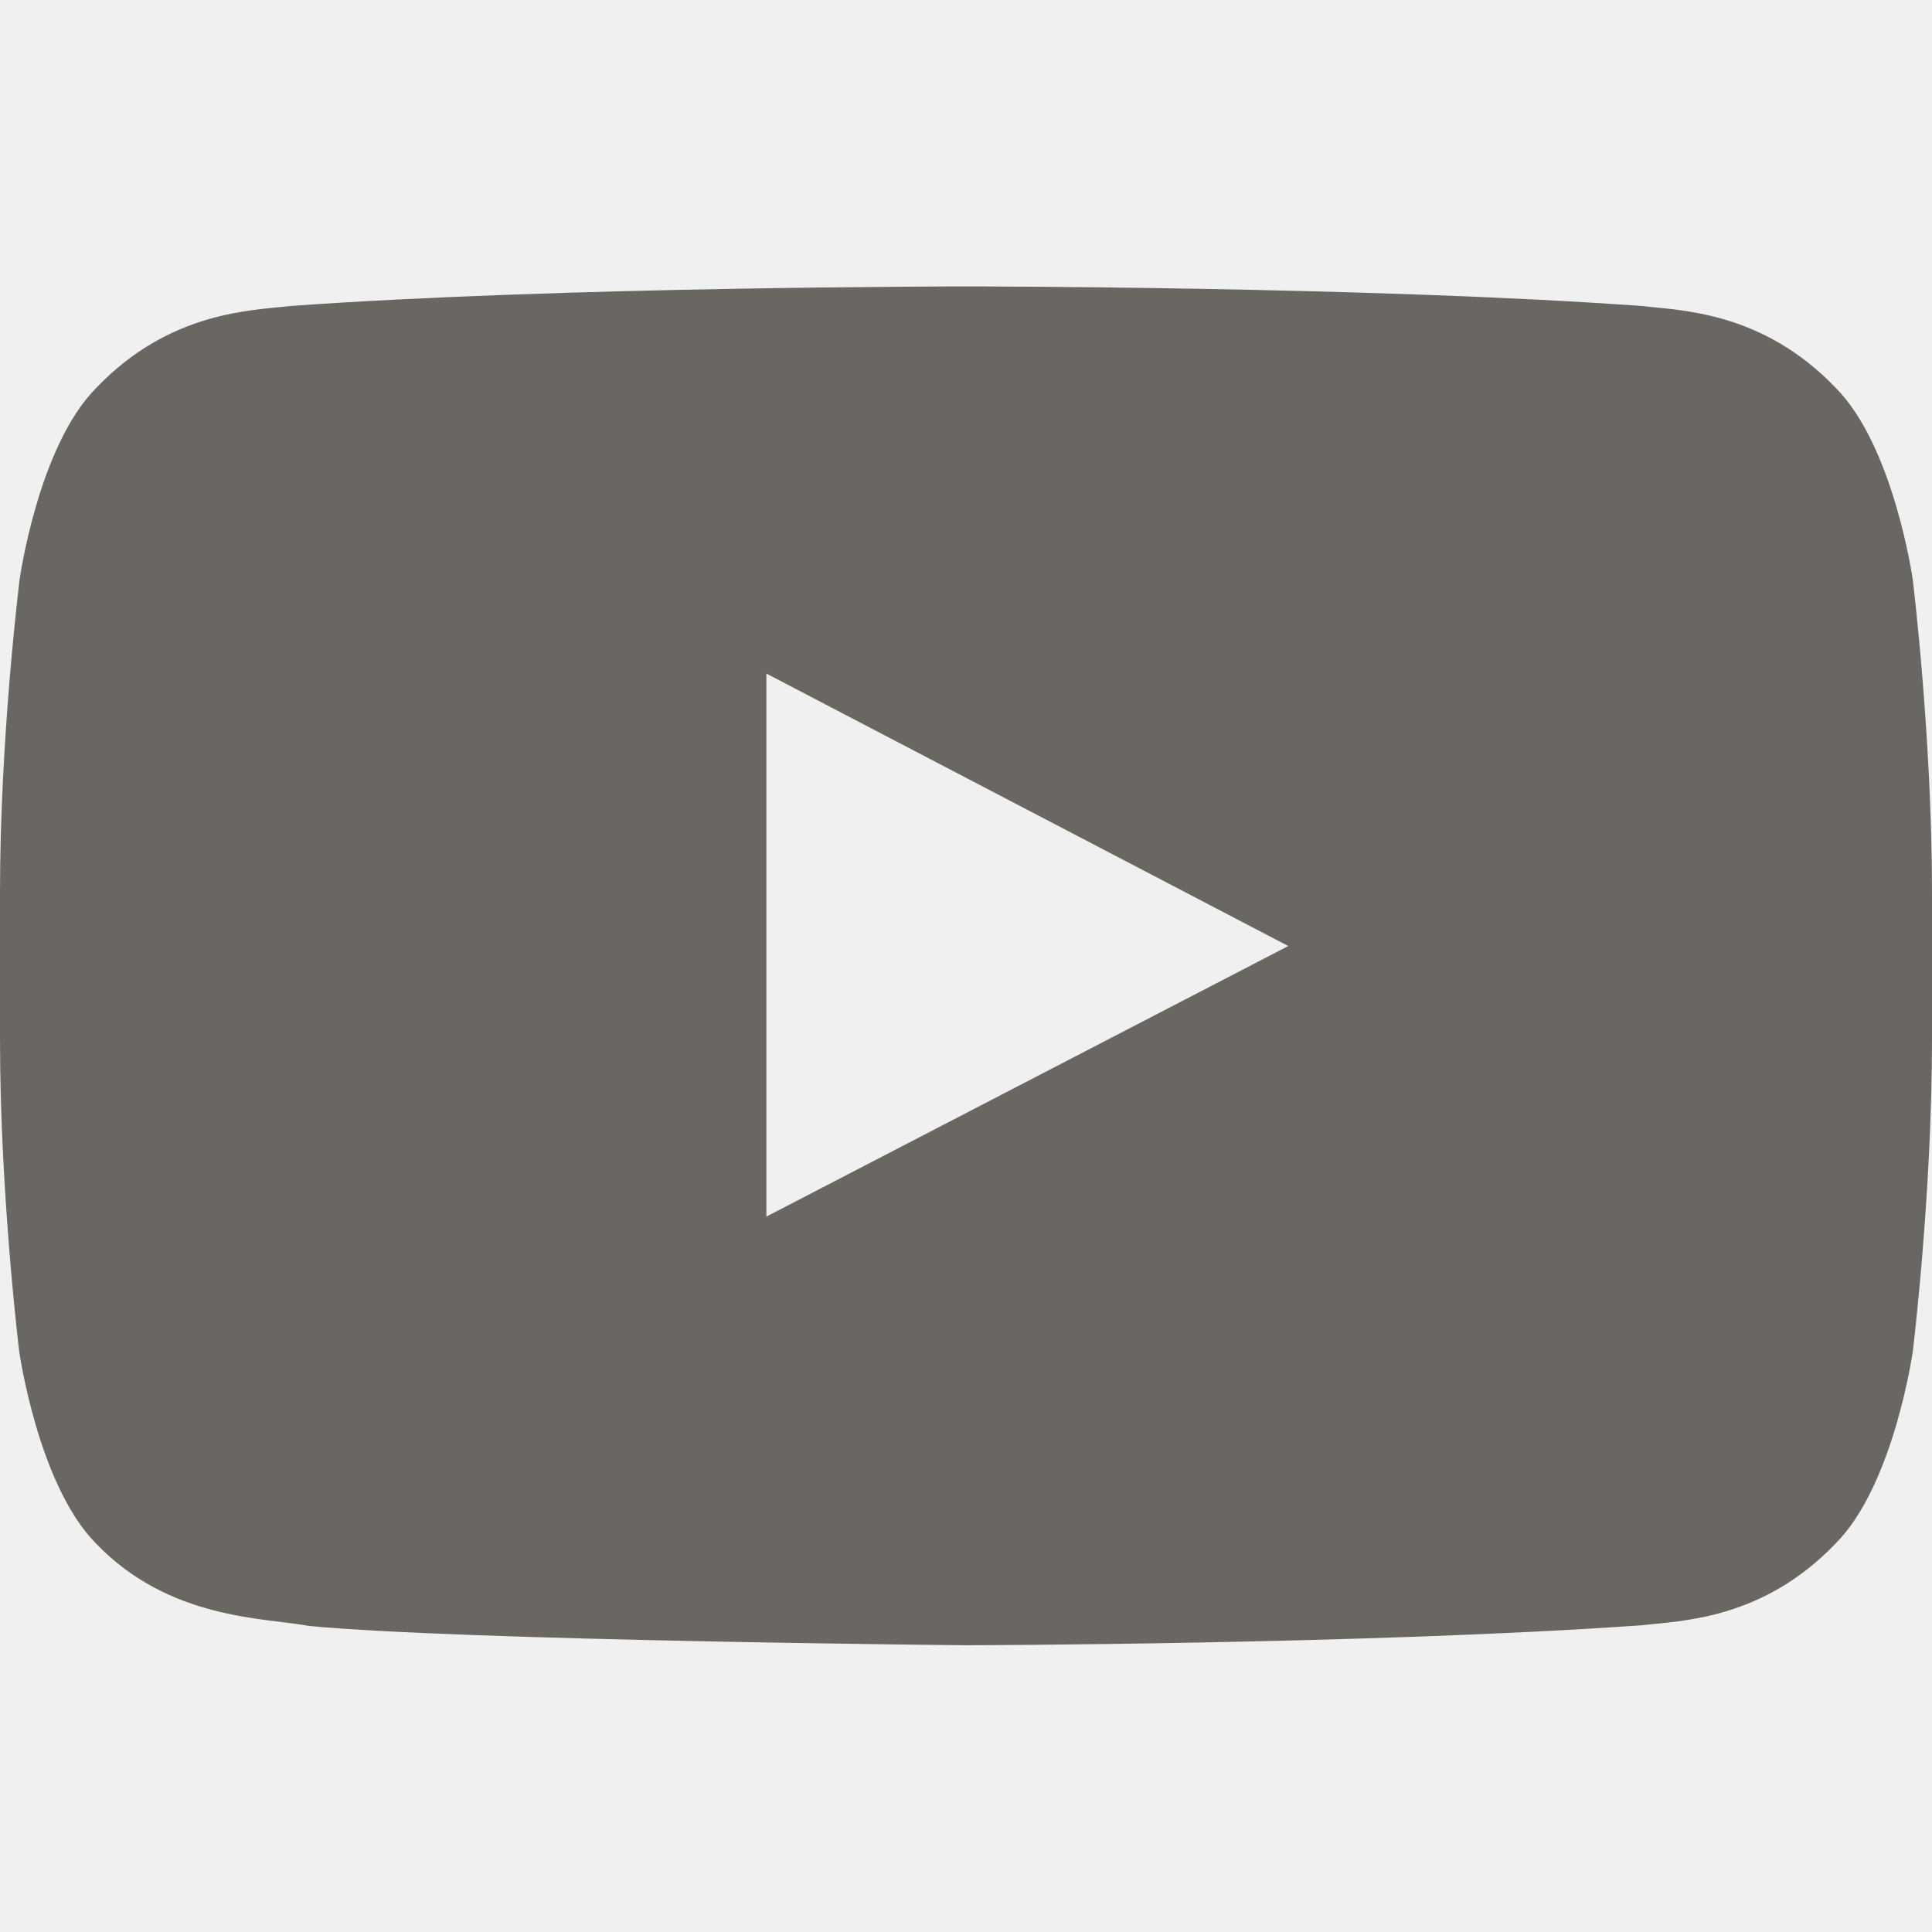
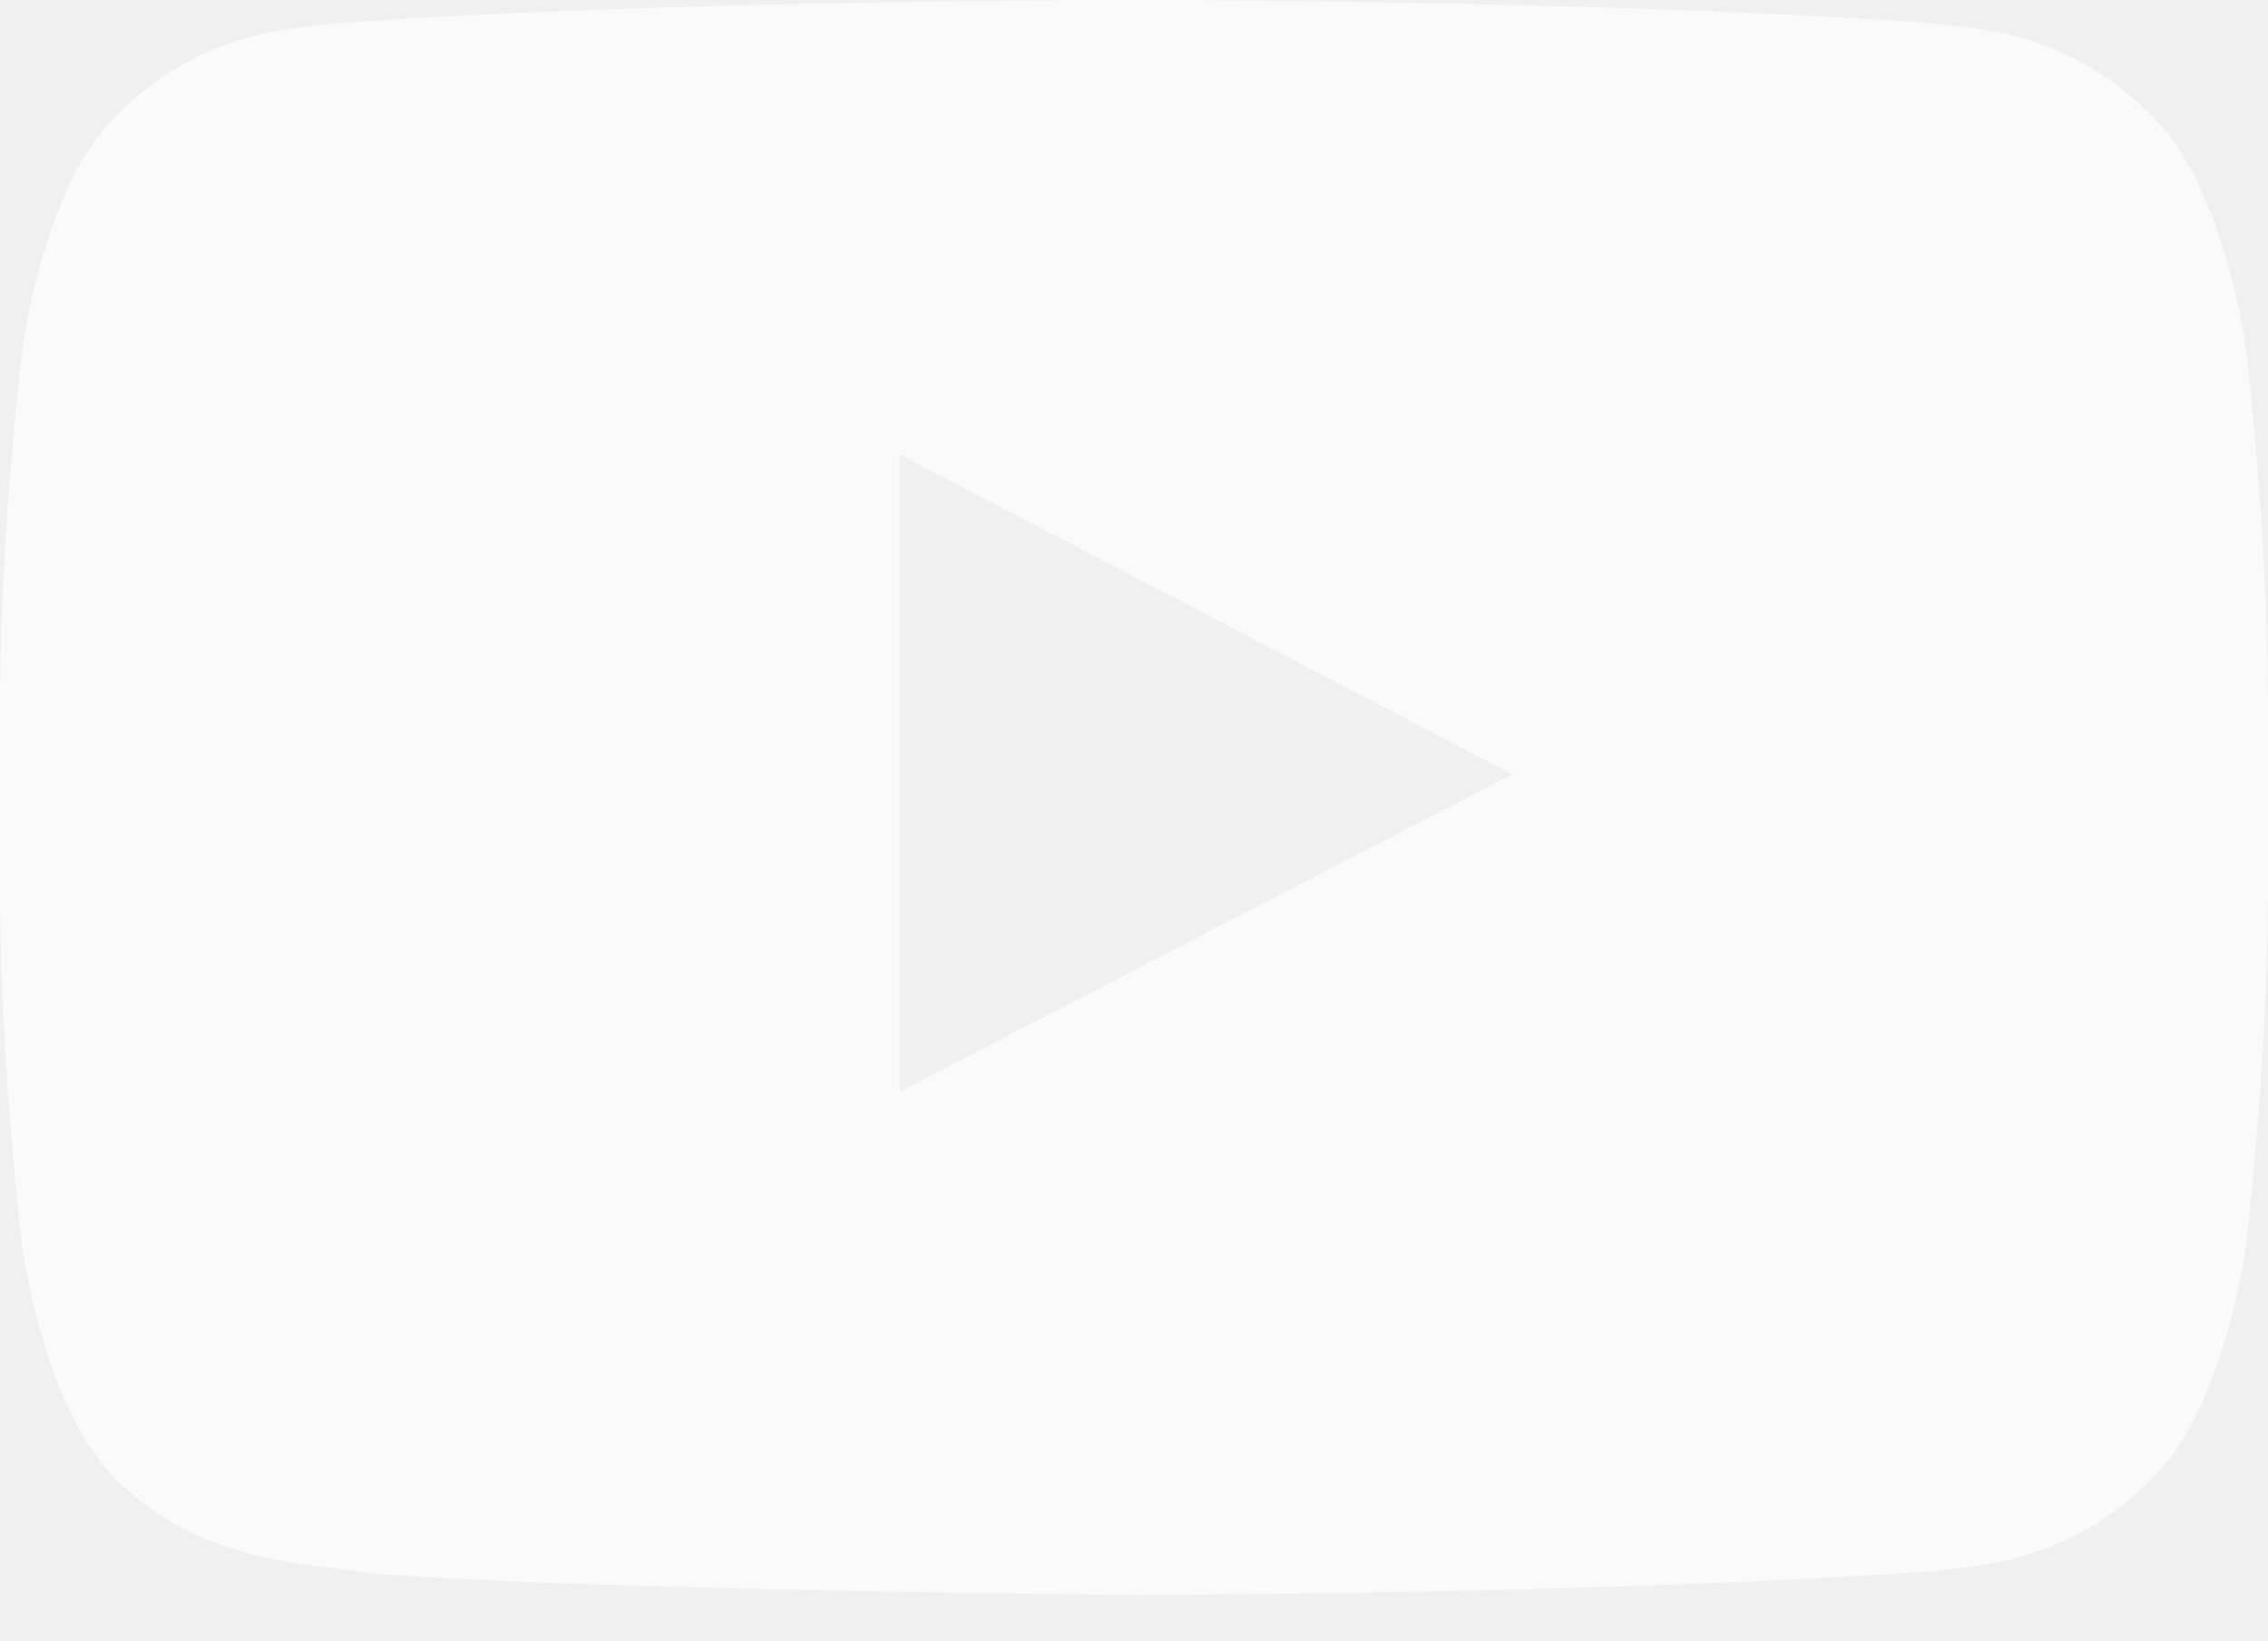
- <svg xmlns="http://www.w3.org/2000/svg" width="47" height="47" viewBox="0 0 47 47" fill="none">
-   <path d="M46.532 14.1C46.532 14.1 46.073 10.86 44.659 9.437C42.869 7.564 40.868 7.555 39.95 7.445C33.377 6.968 23.509 6.968 23.509 6.968H23.491C23.491 6.968 13.623 6.968 7.05 7.445C6.132 7.555 4.131 7.564 2.341 9.437C0.927 10.86 0.477 14.1 0.477 14.1C0.477 14.1 0 17.91 0 21.71V25.272C0 29.072 0.468 32.882 0.468 32.882C0.468 32.882 0.927 36.122 2.332 37.545C4.122 39.418 6.472 39.353 7.518 39.555C11.282 39.913 23.5 40.024 23.5 40.024C23.5 40.024 33.377 40.005 39.95 39.537C40.868 39.427 42.869 39.418 44.659 37.545C46.073 36.122 46.532 32.882 46.532 32.882C46.532 32.882 47 29.081 47 25.272V21.71C47 17.91 46.532 14.1 46.532 14.1ZM18.644 29.596V16.386L31.34 23.014L18.644 29.596Z" fill="#6A6763" />
+ <svg xmlns="http://www.w3.org/2000/svg" width="47" height="34" viewBox="0 0 47 34" fill="none">
+   <path d="M46.532 7.133C46.532 7.133 46.073 3.892 44.659 2.469C42.869 0.597 40.868 0.588 39.95 0.477C33.377 -2.62633e-07 23.509 0 23.509 0H23.491C23.491 0 13.623 -2.62633e-07 7.05 0.477C6.132 0.588 4.131 0.597 2.341 2.469C0.927 3.892 0.477 7.133 0.477 7.133C0.477 7.133 0 10.942 0 14.743V18.304C0 22.105 0.468 25.914 0.468 25.914C0.468 25.914 0.927 29.155 2.332 30.578C4.122 32.45 6.472 32.386 7.518 32.588C11.282 32.946 23.5 33.056 23.5 33.056C23.5 33.056 33.377 33.038 39.95 32.569C40.868 32.459 42.869 32.45 44.659 30.578C46.073 29.155 46.532 25.914 46.532 25.914C46.532 25.914 47 22.114 47 18.304V14.743C47 10.942 46.532 7.133 46.532 7.133ZM18.644 22.628V9.418L31.34 16.046L18.644 22.628Z" fill="white" fill-opacity="0.65" />
</svg>
